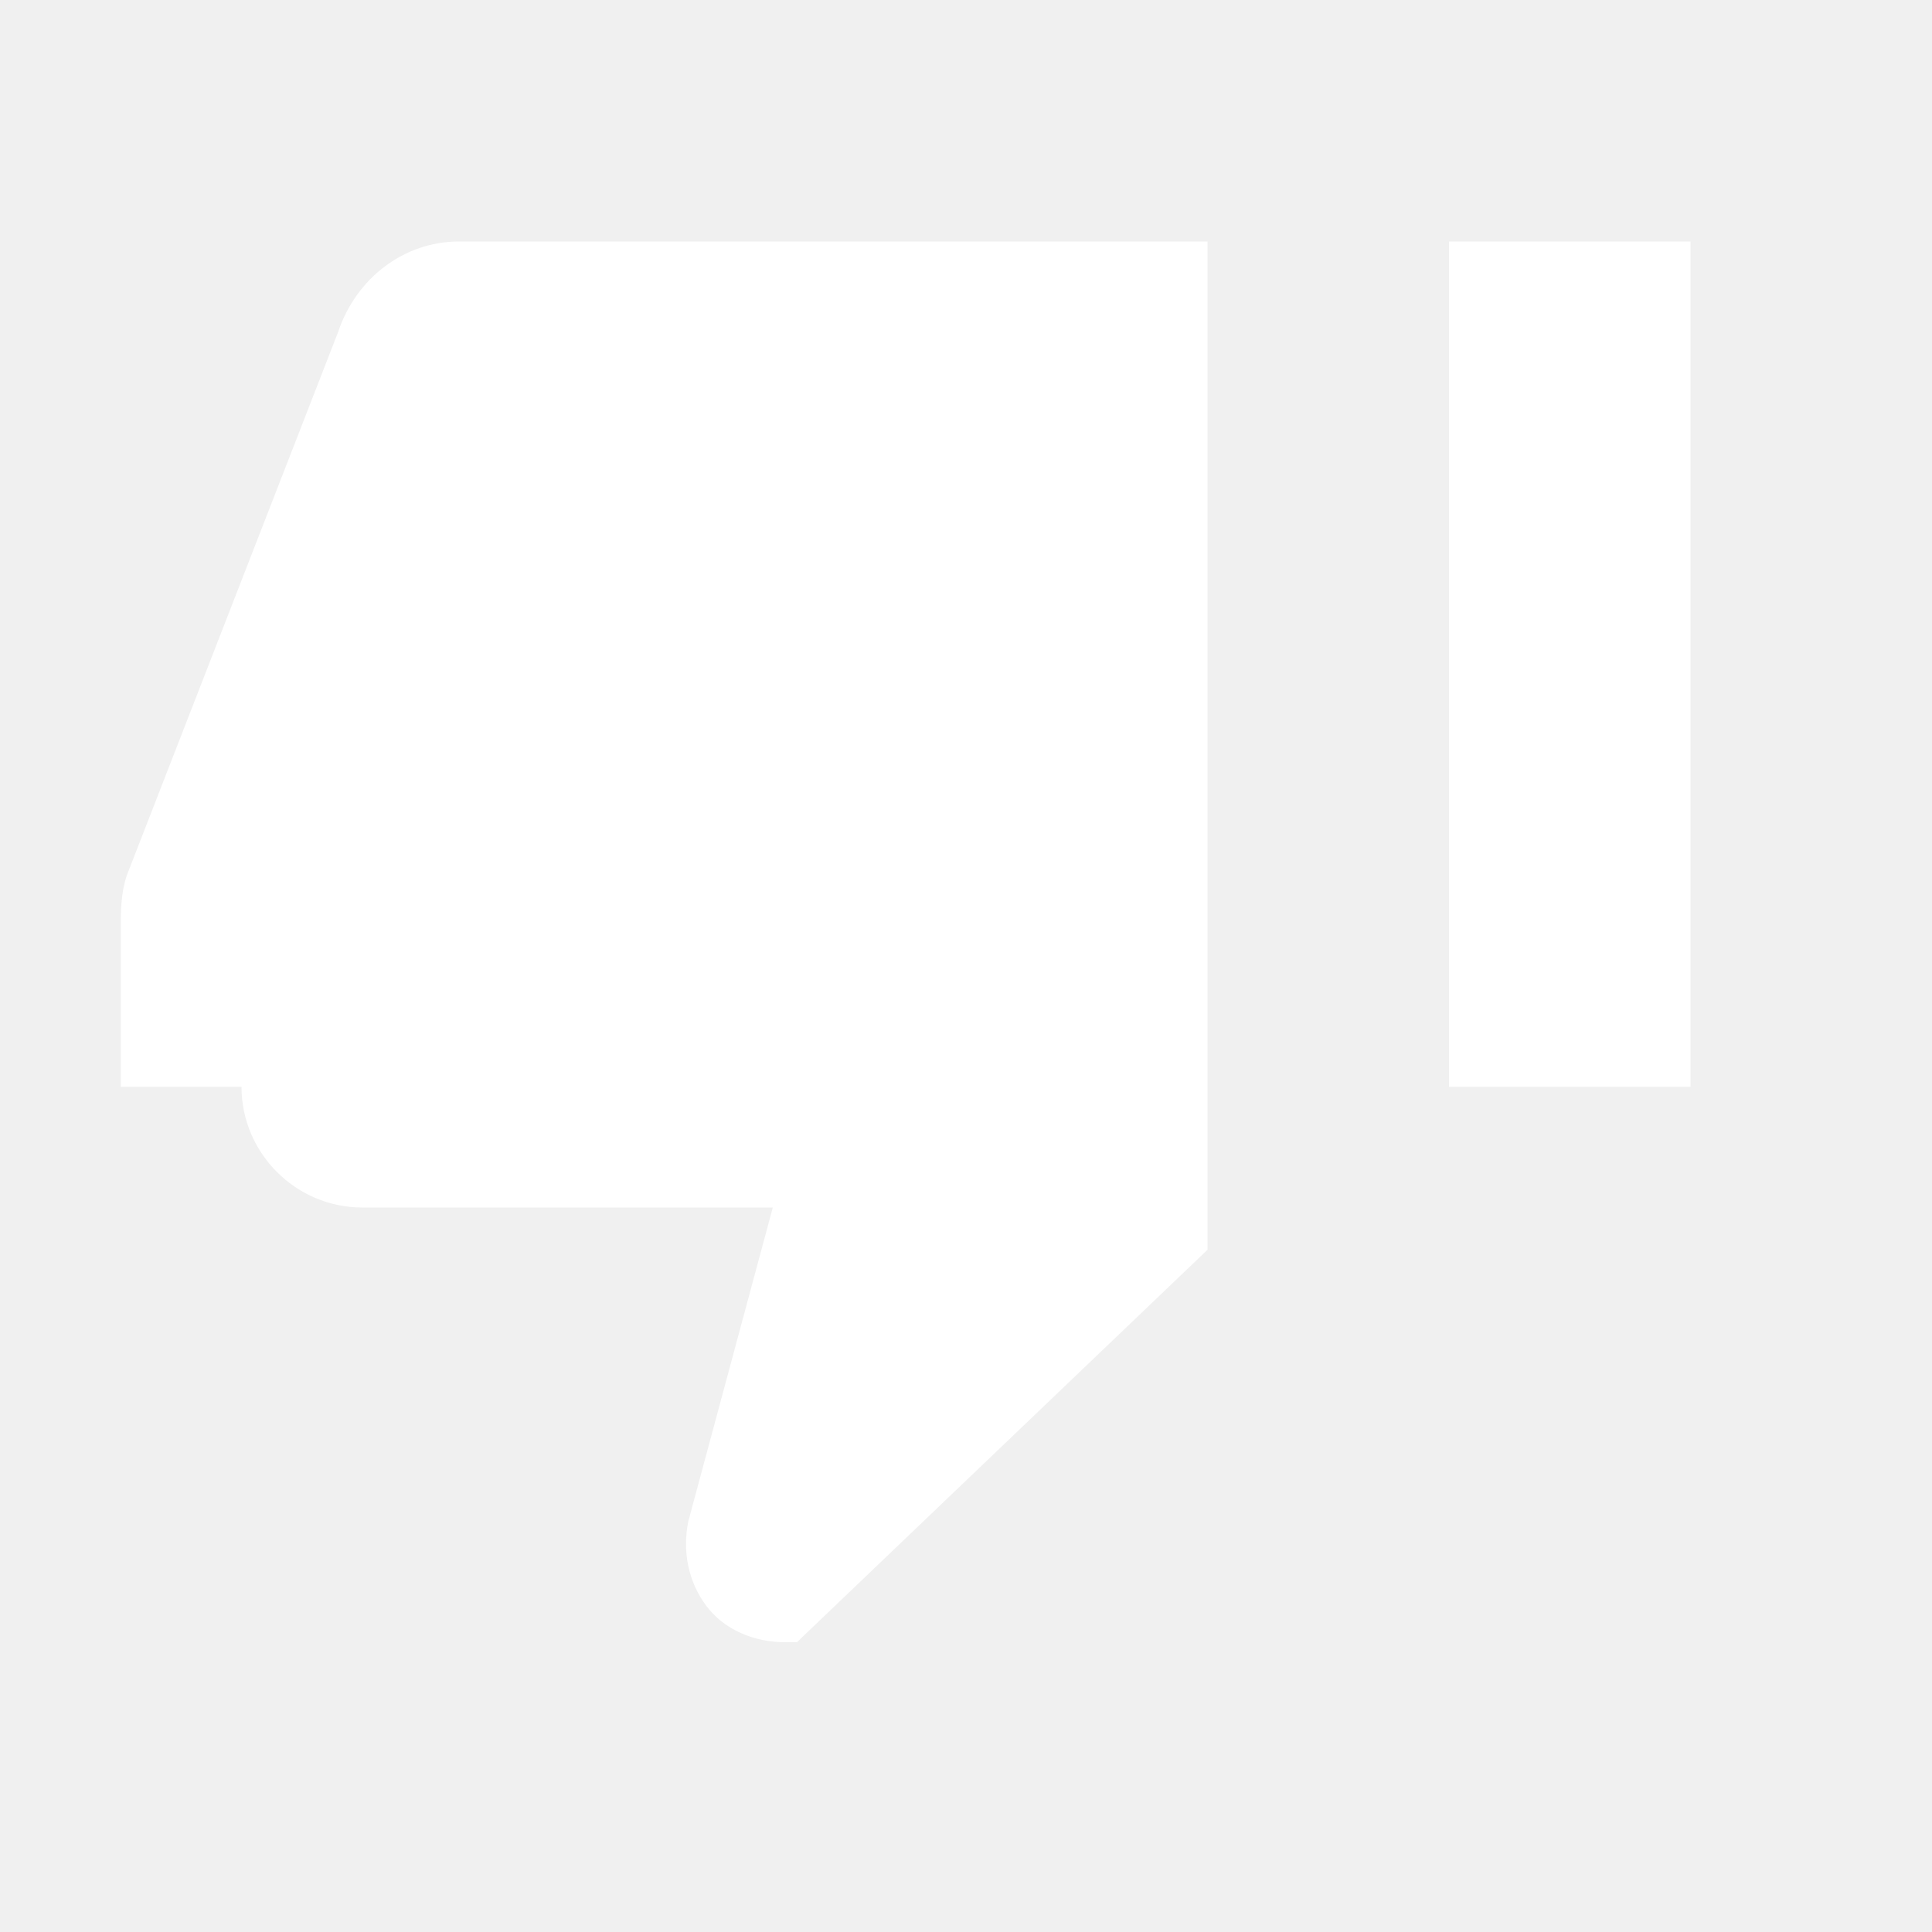
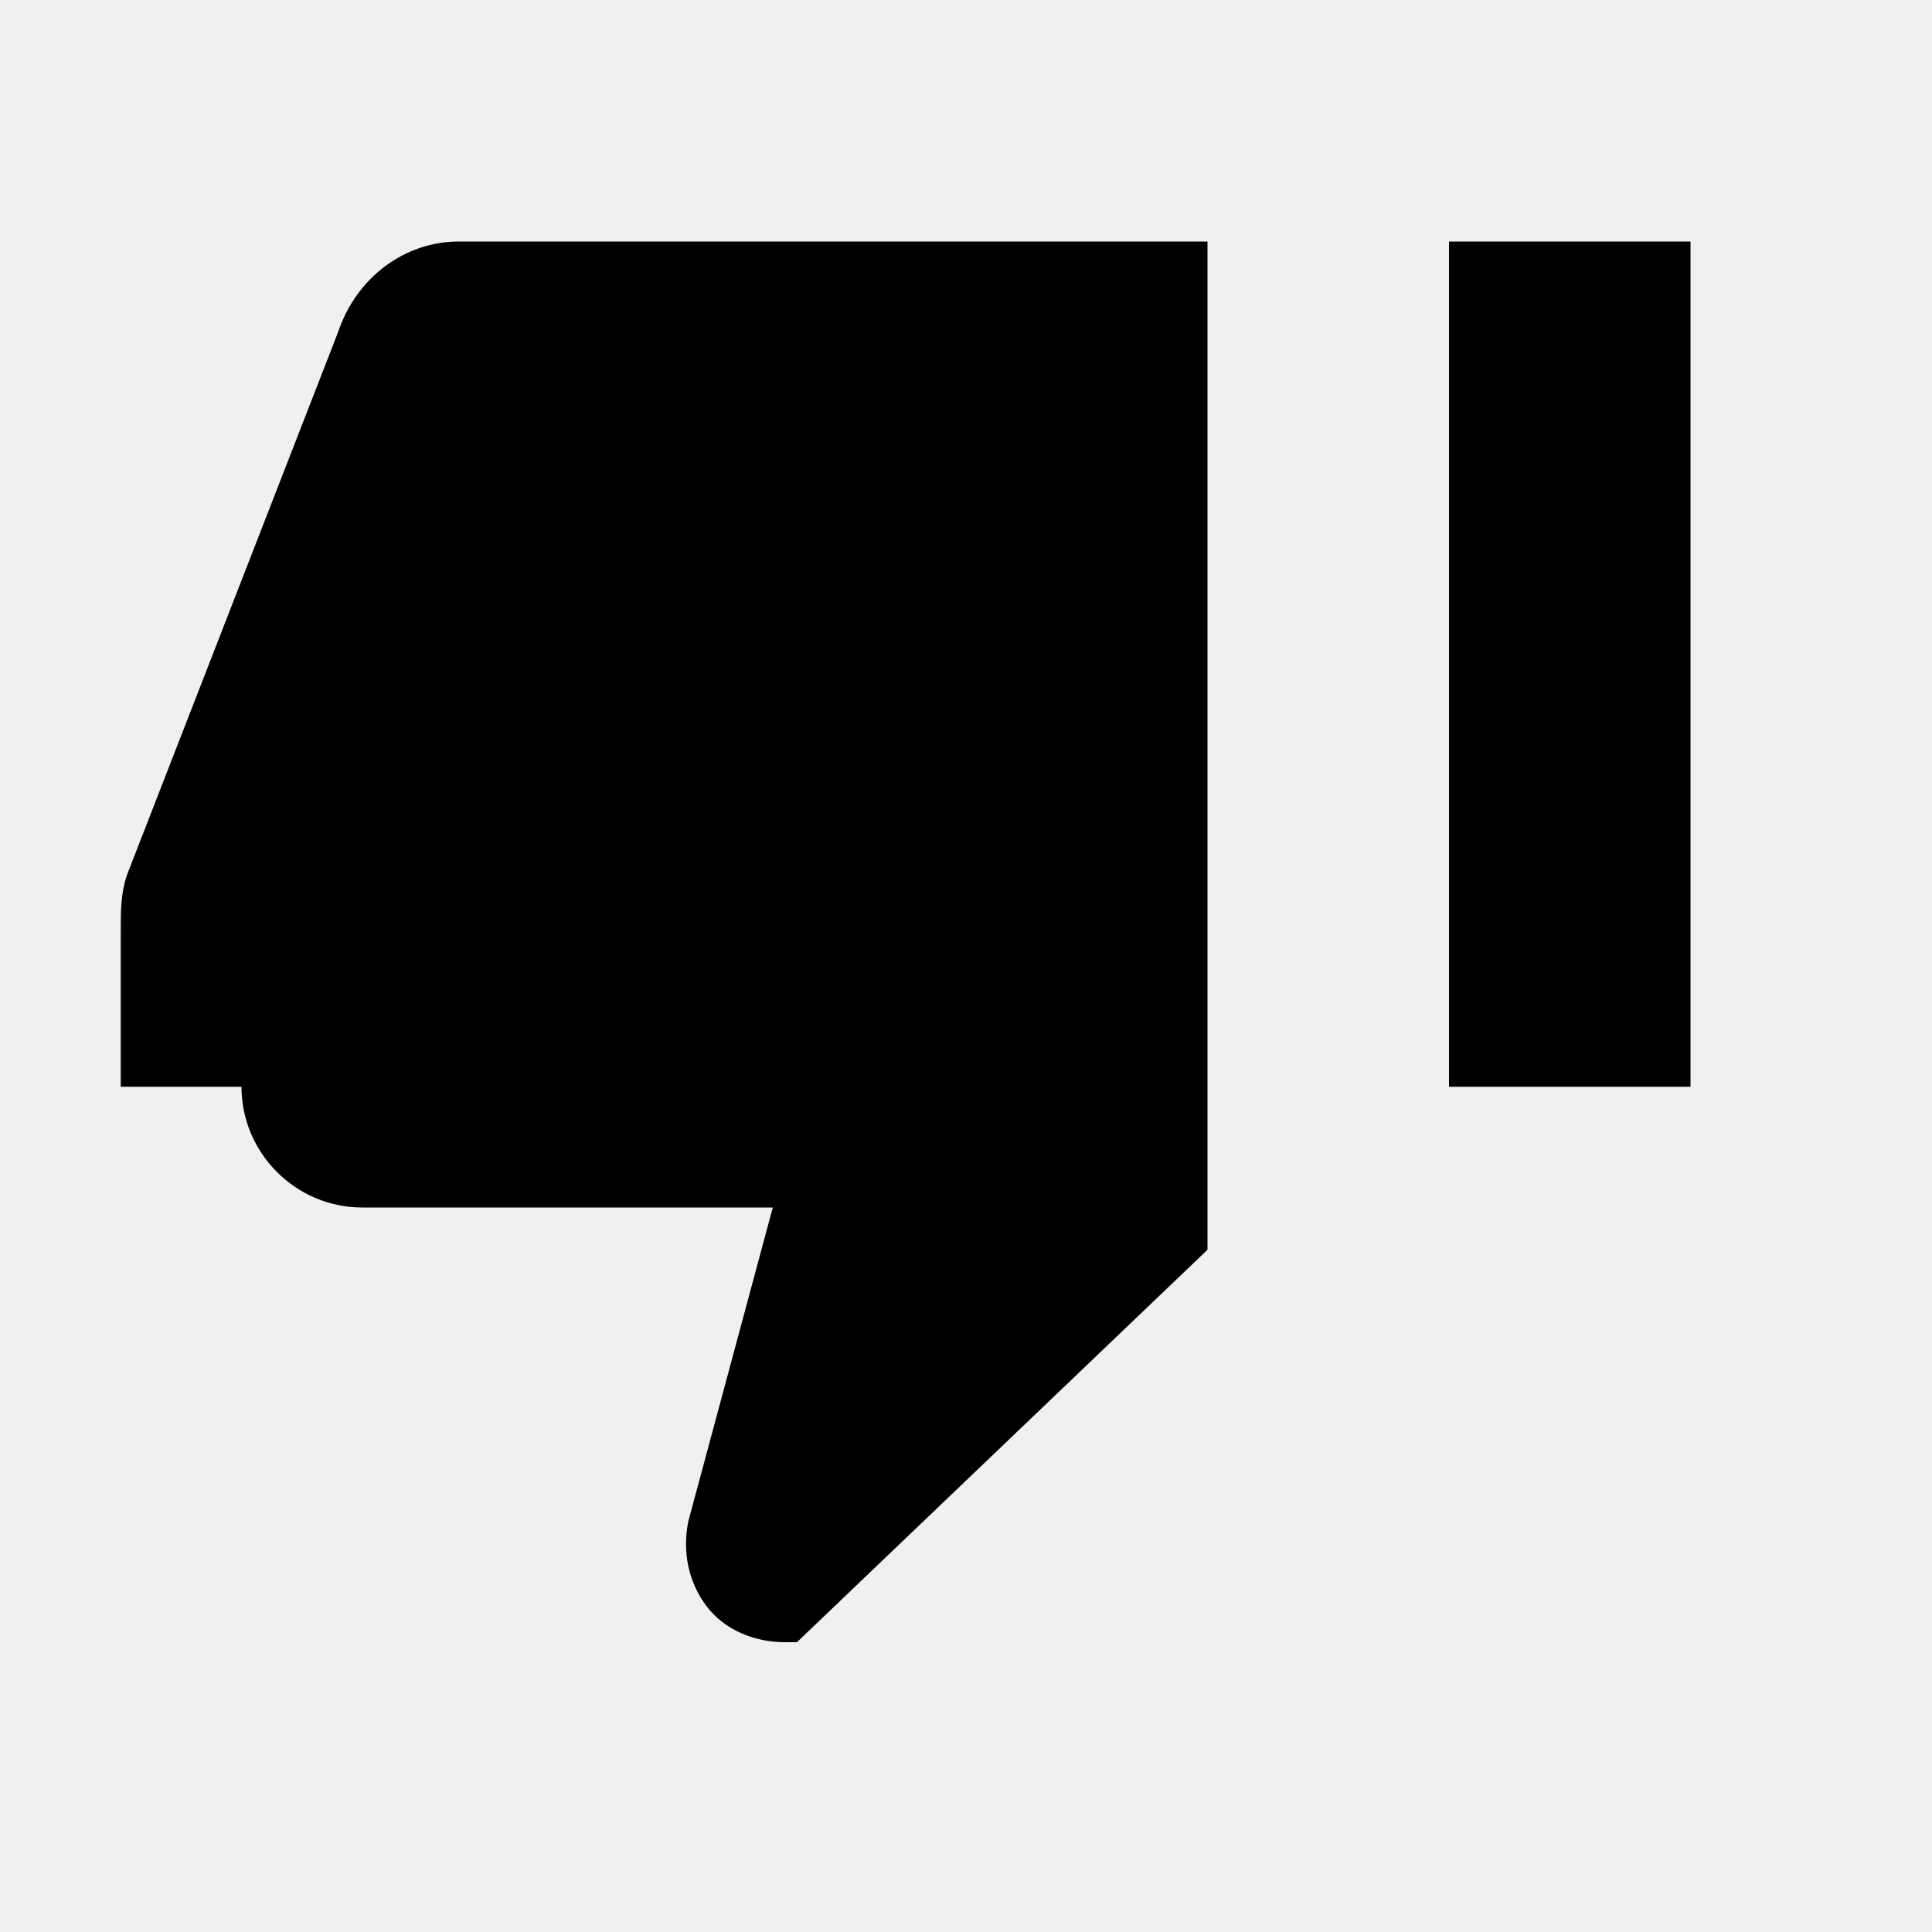
<svg xmlns="http://www.w3.org/2000/svg" width="32" height="32" viewBox="0 0 32 32">
-   <path d="M24 18V4H28V18H24ZM4 18C4 19.1 4.9 20 6 20H12.8L11.4 25.2C11.3 25.7 11.4 26.2 11.7 26.6C12 27 12.5 27.2 13 27.2H13.2L20 20.7V4H7.6C6.7 4 5.9 4.6 5.6 5.5L2.1 14.5C2 14.8 2 15.1 2 15.4V18H4Z" fill="#ffffff" />
+   <path d="M24 18V4H28V18H24ZM4 18C4 19.1 4.9 20 6 20H12.8L11.4 25.2C11.3 25.7 11.4 26.2 11.7 26.6C12 27 12.5 27.2 13 27.2H13.2L20 20.7V4H7.6C6.7 4 5.9 4.6 5.6 5.5L2.1 14.5C2 14.8 2 15.1 2 15.4V18H4Z" />
</svg>
